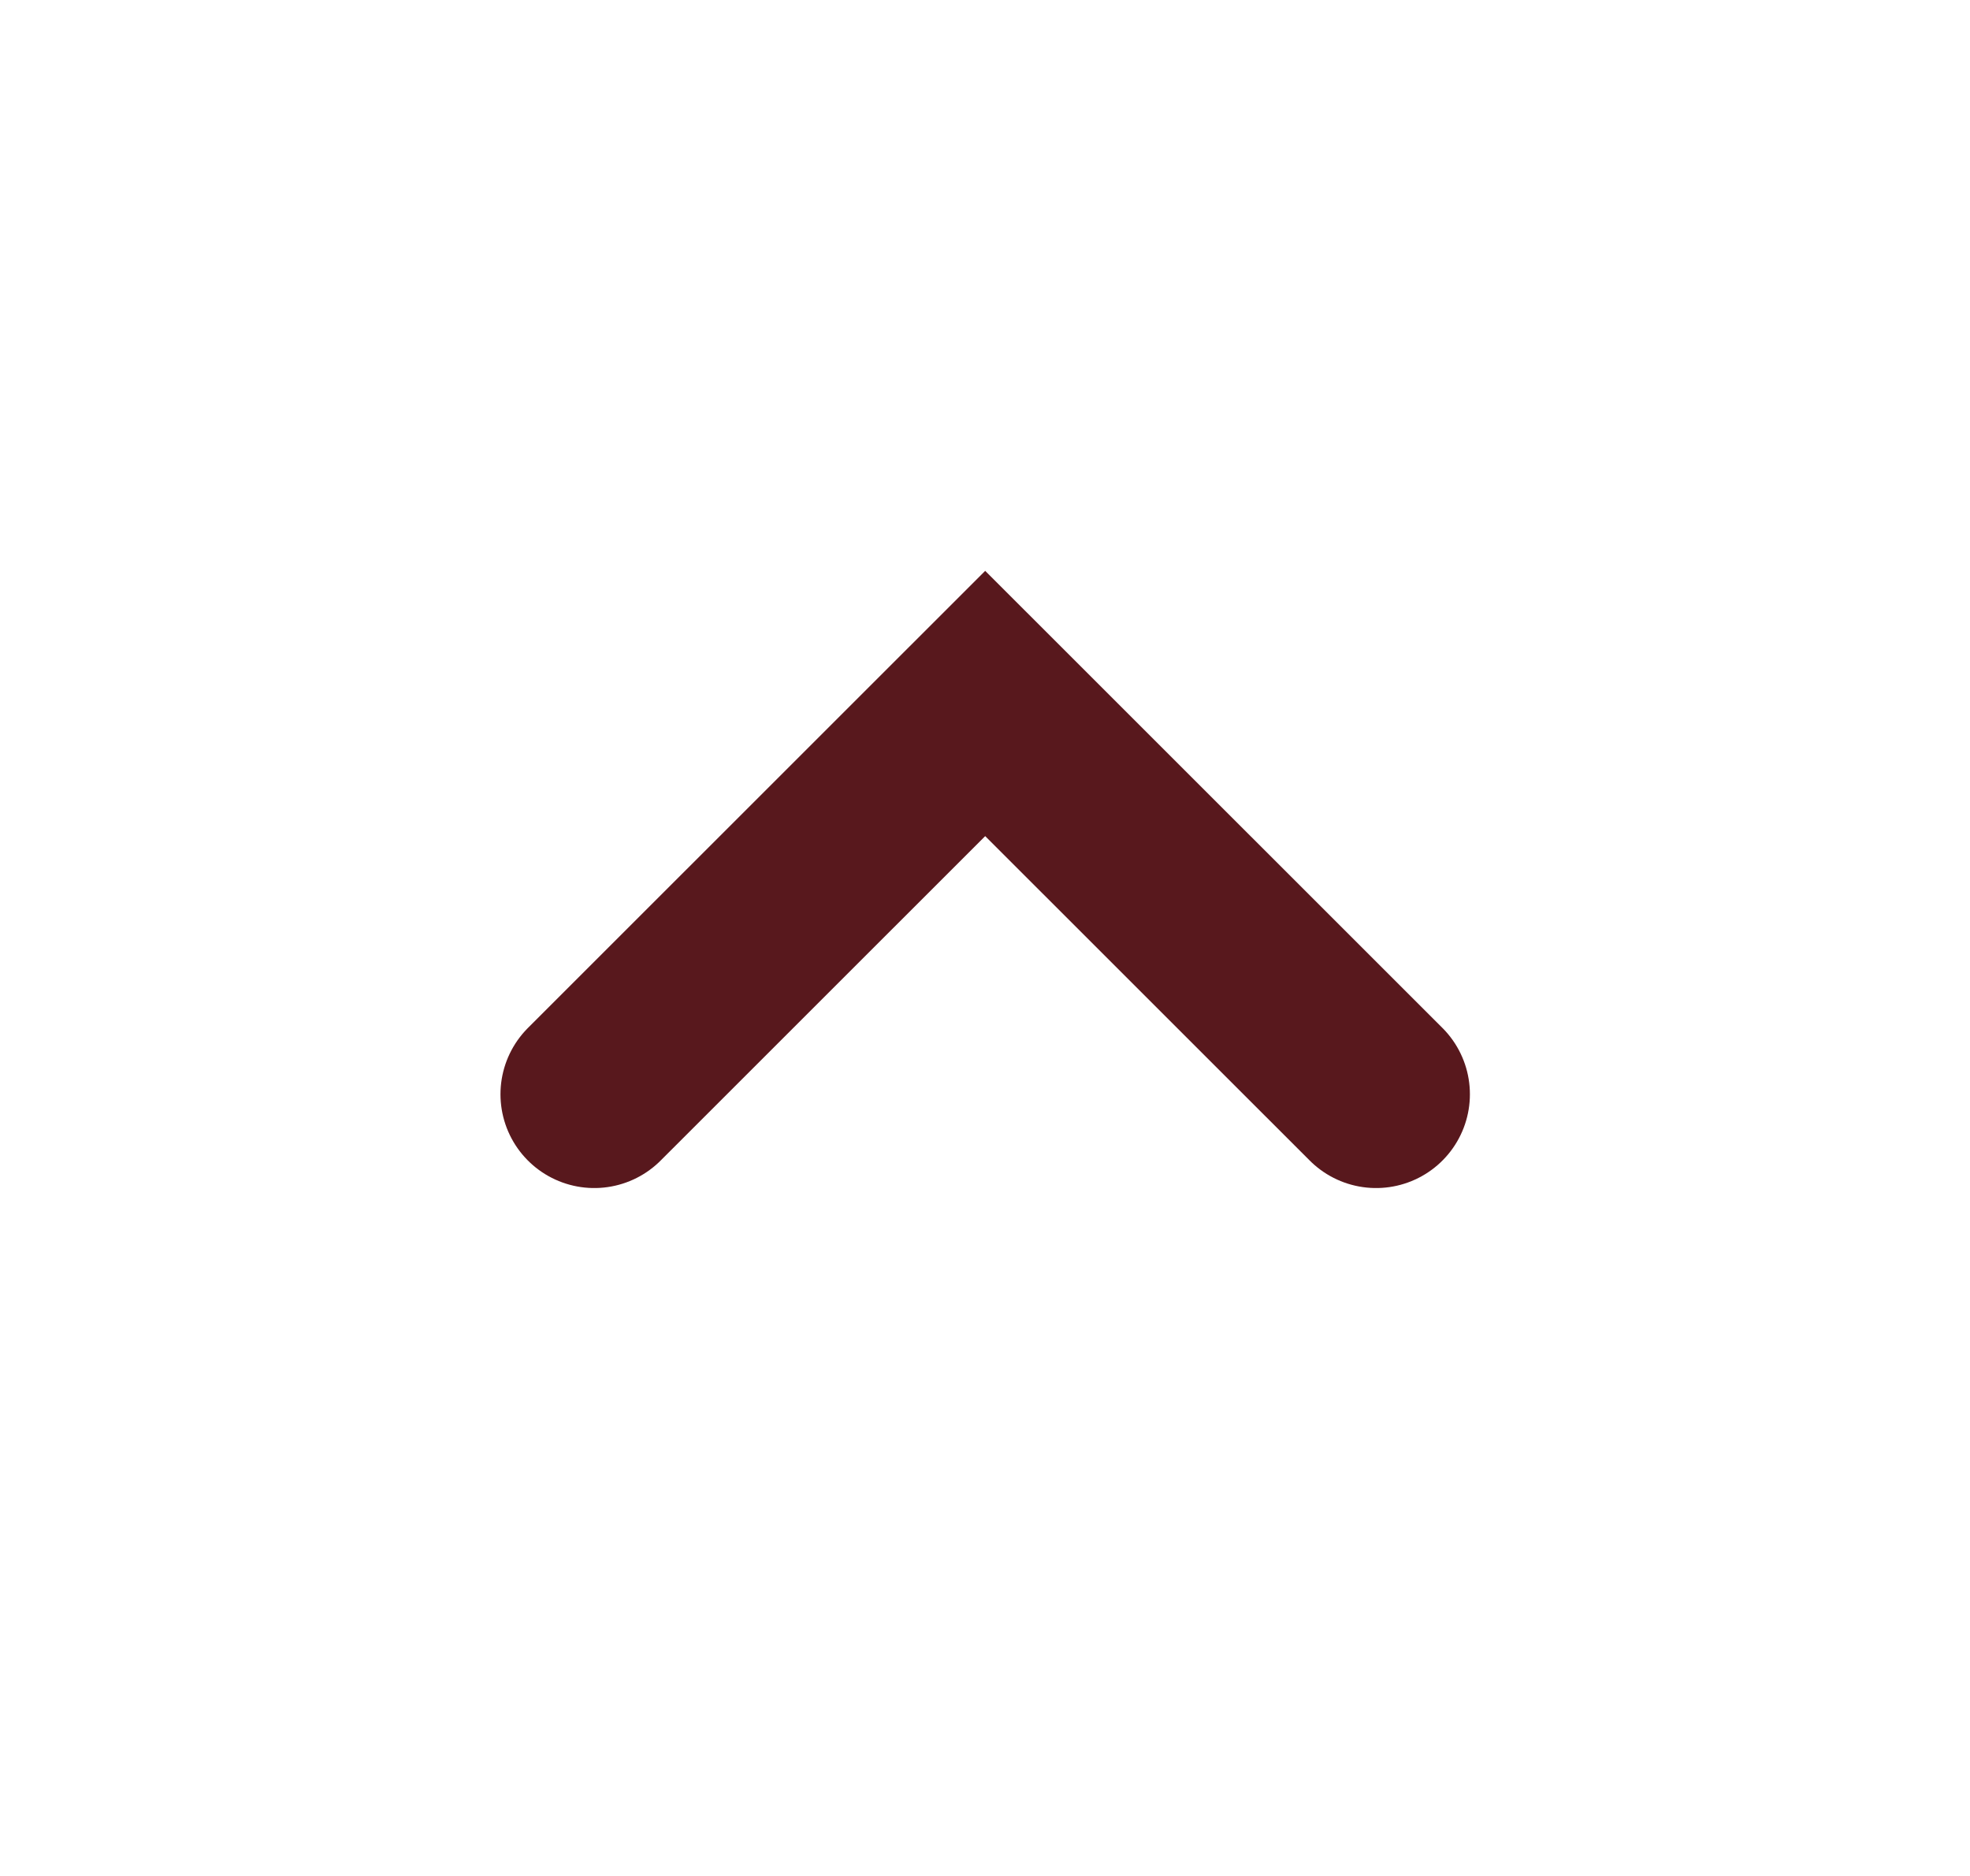
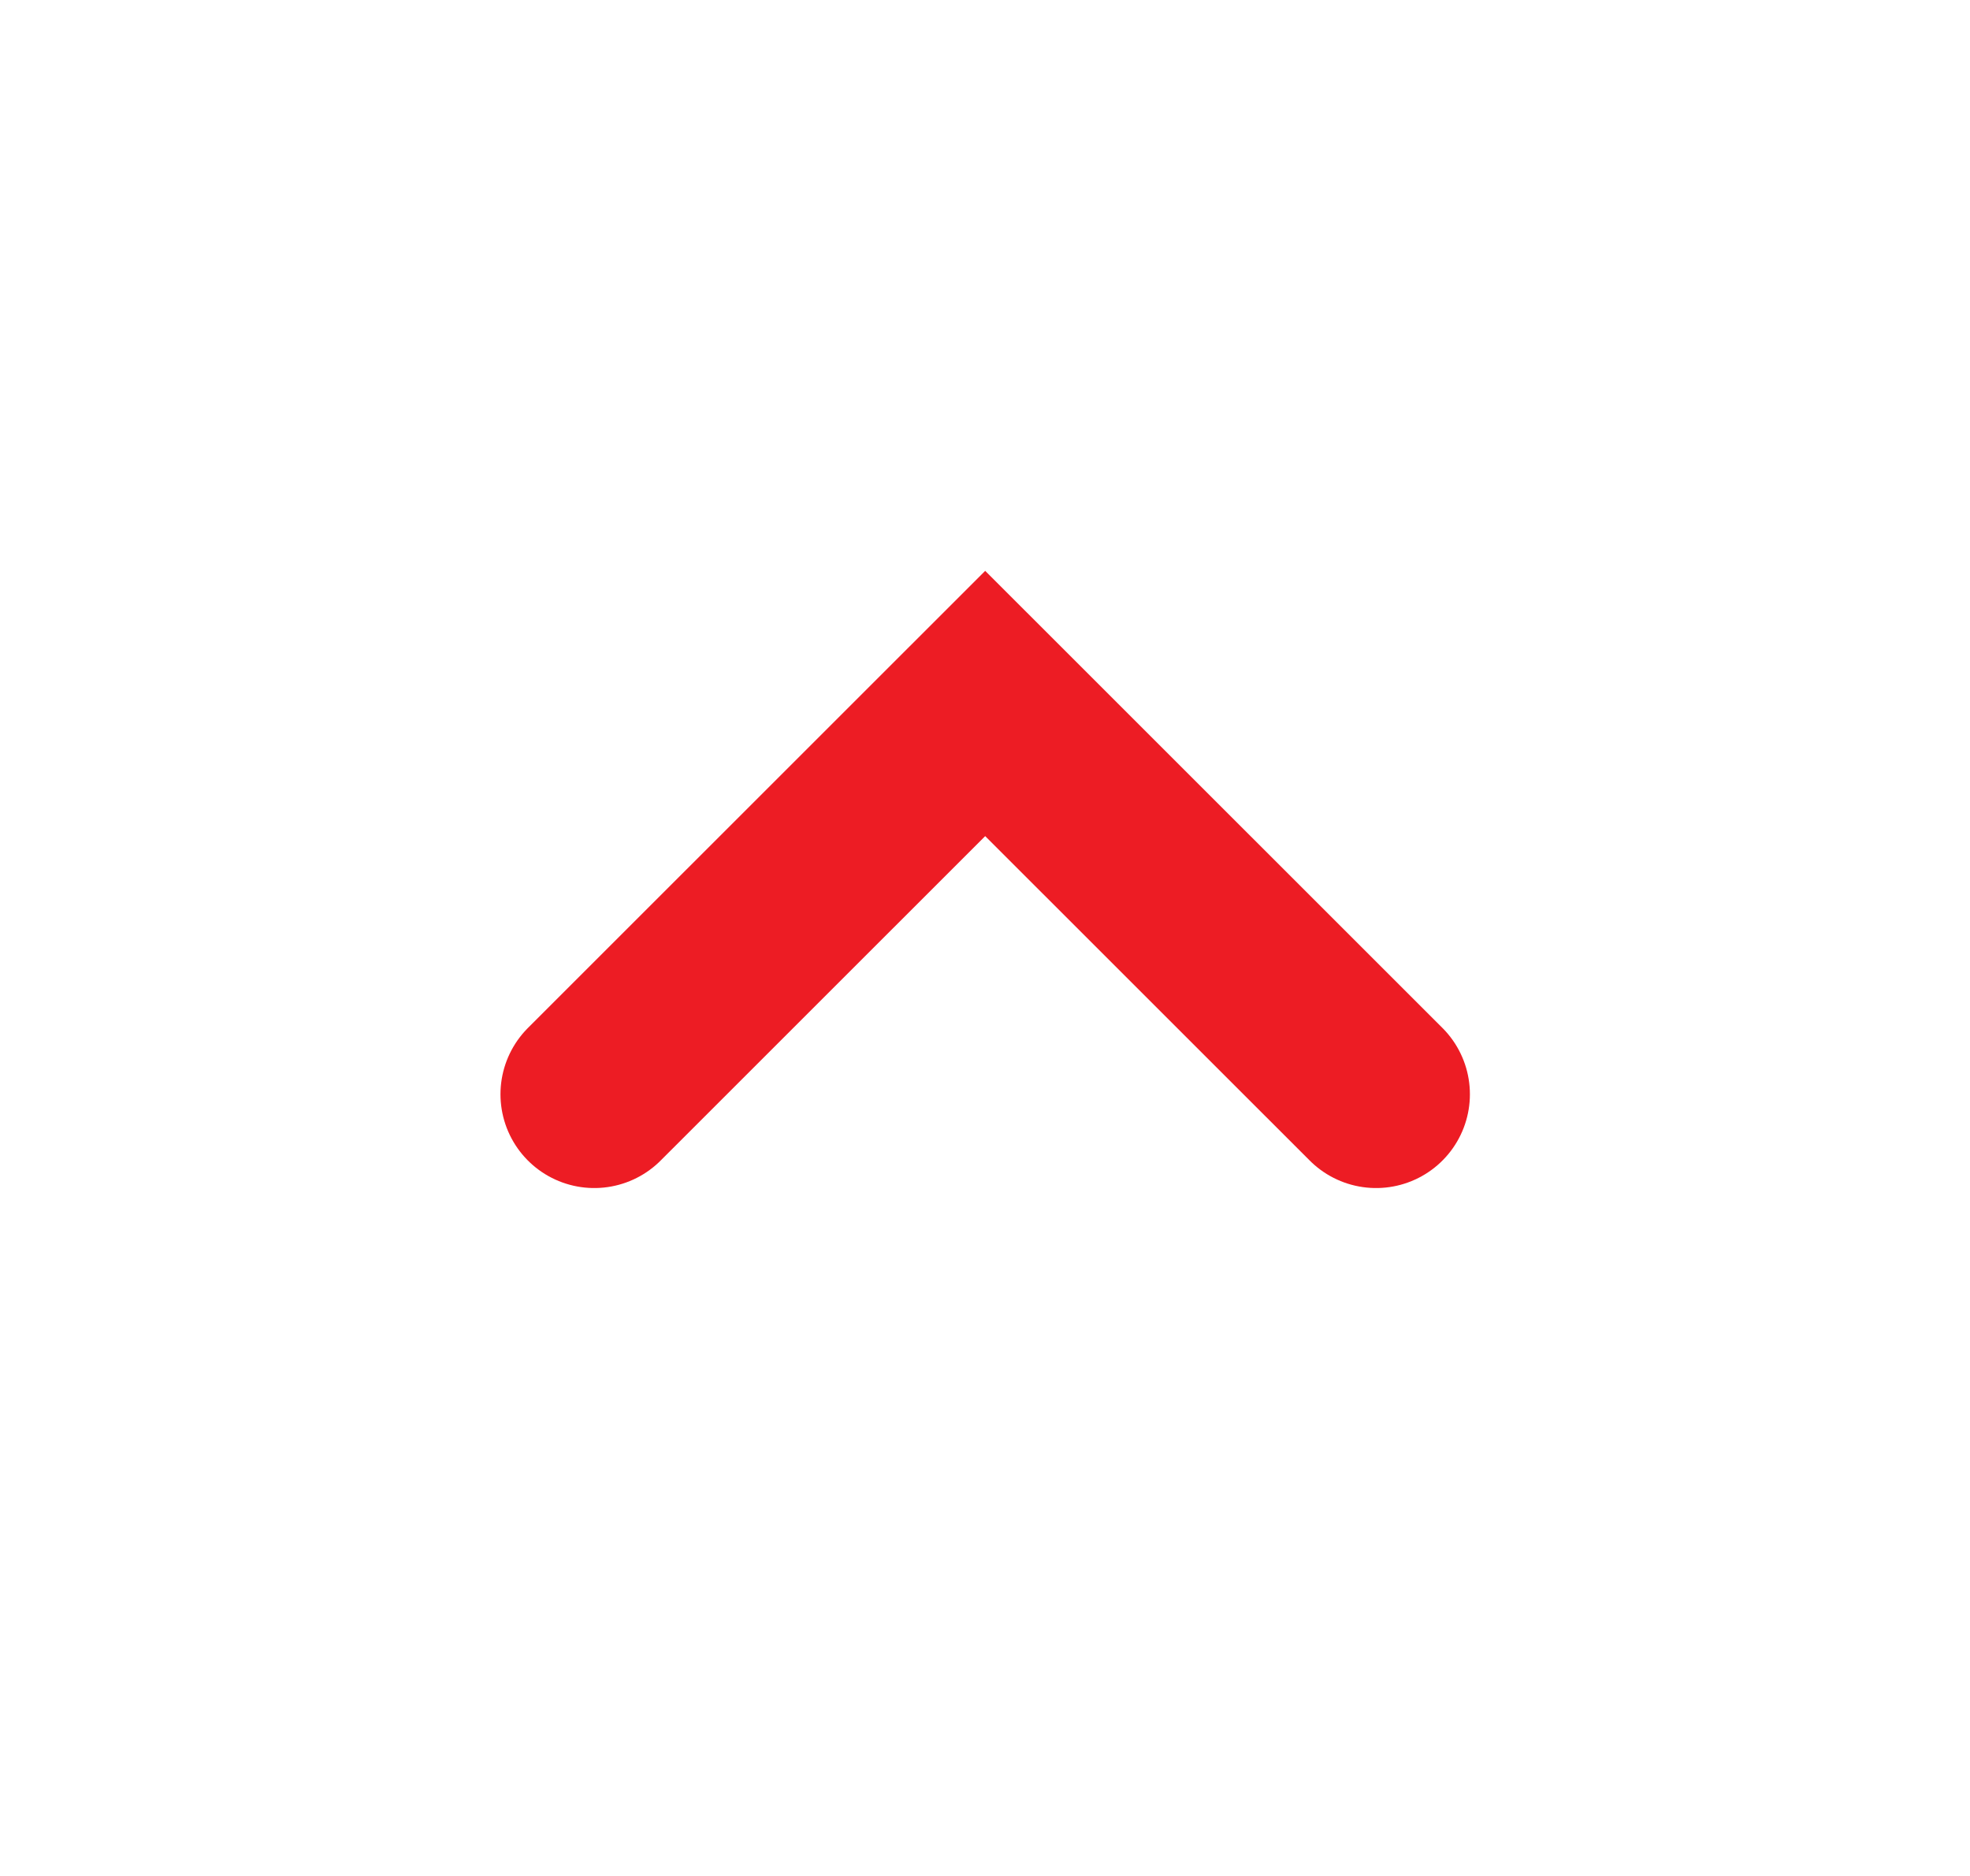
<svg xmlns="http://www.w3.org/2000/svg" width="21" height="20" viewBox="0 0 21 20" fill="none">
  <g id="Desktop / V1.0">
-     <path id="Path 3" d="M6.335 11.666L10.502 7.5L14.669 11.666" stroke="#58181D" stroke-width="2" stroke-linecap="round" />
+     <path id="Path 3" d="M6.335 11.666L10.502 7.5L14.669 11.666" stroke="#ED1C24" stroke-width="2" stroke-linecap="round" />
  </g>
</svg>
